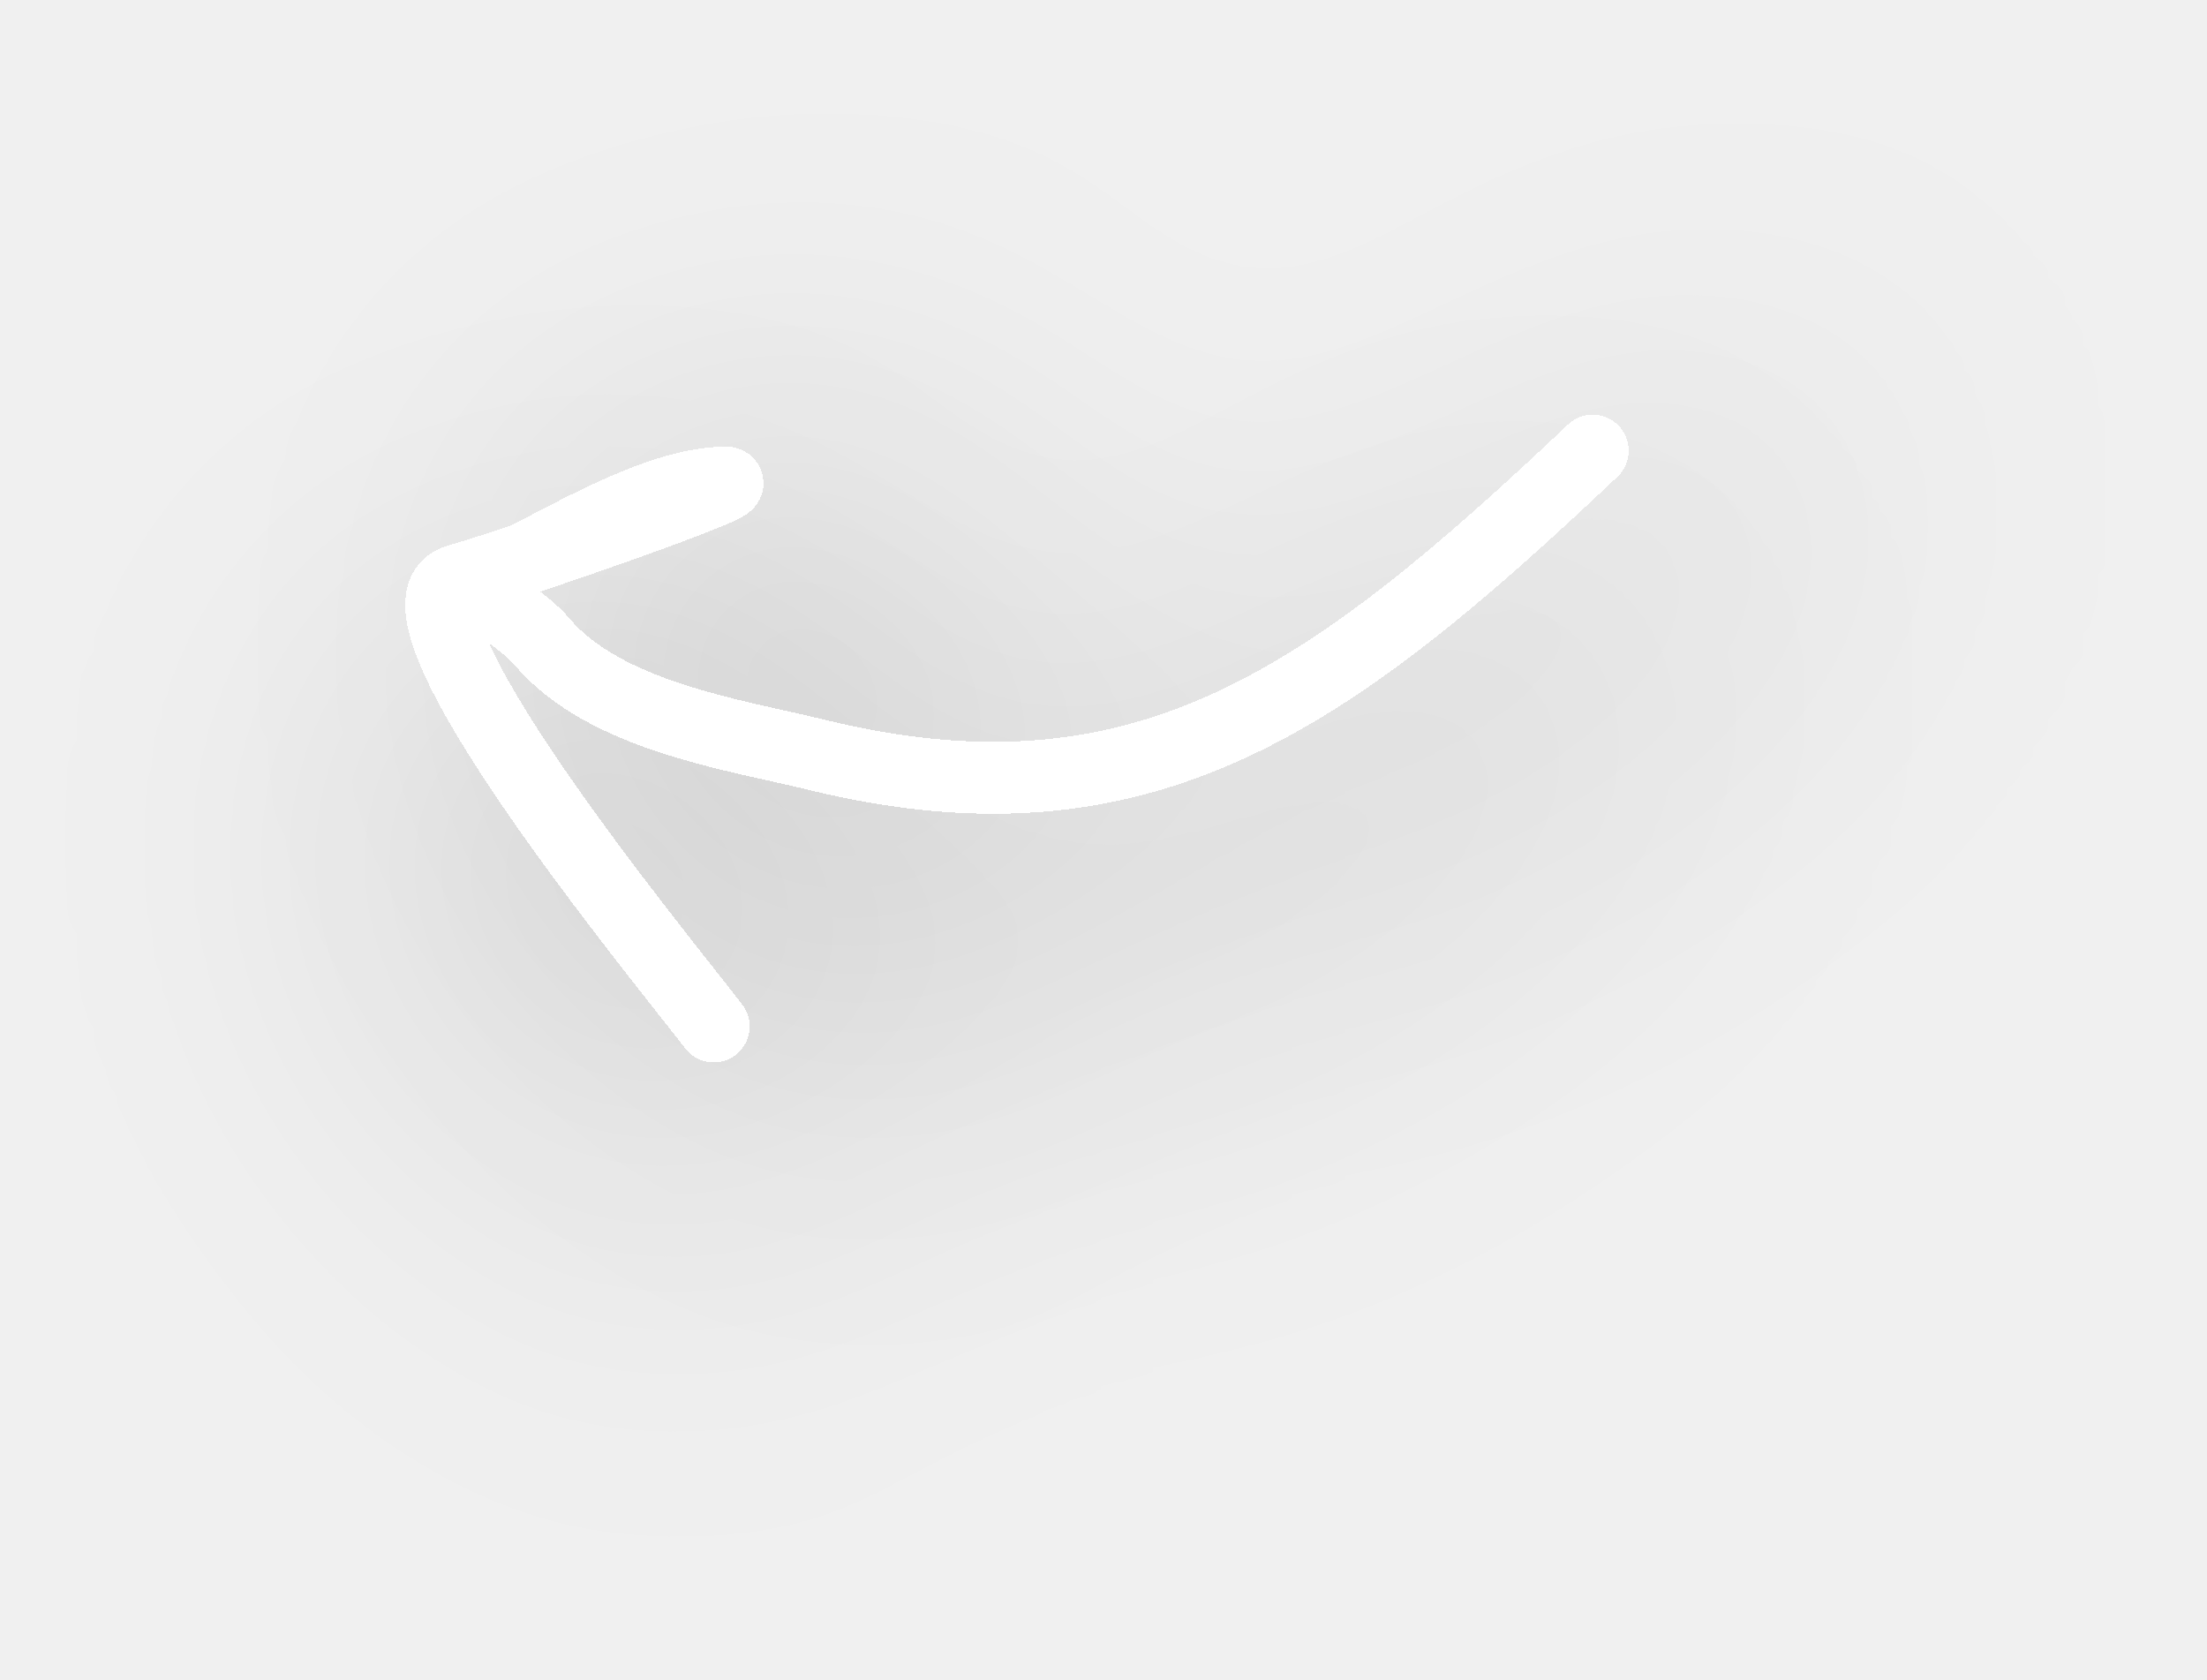
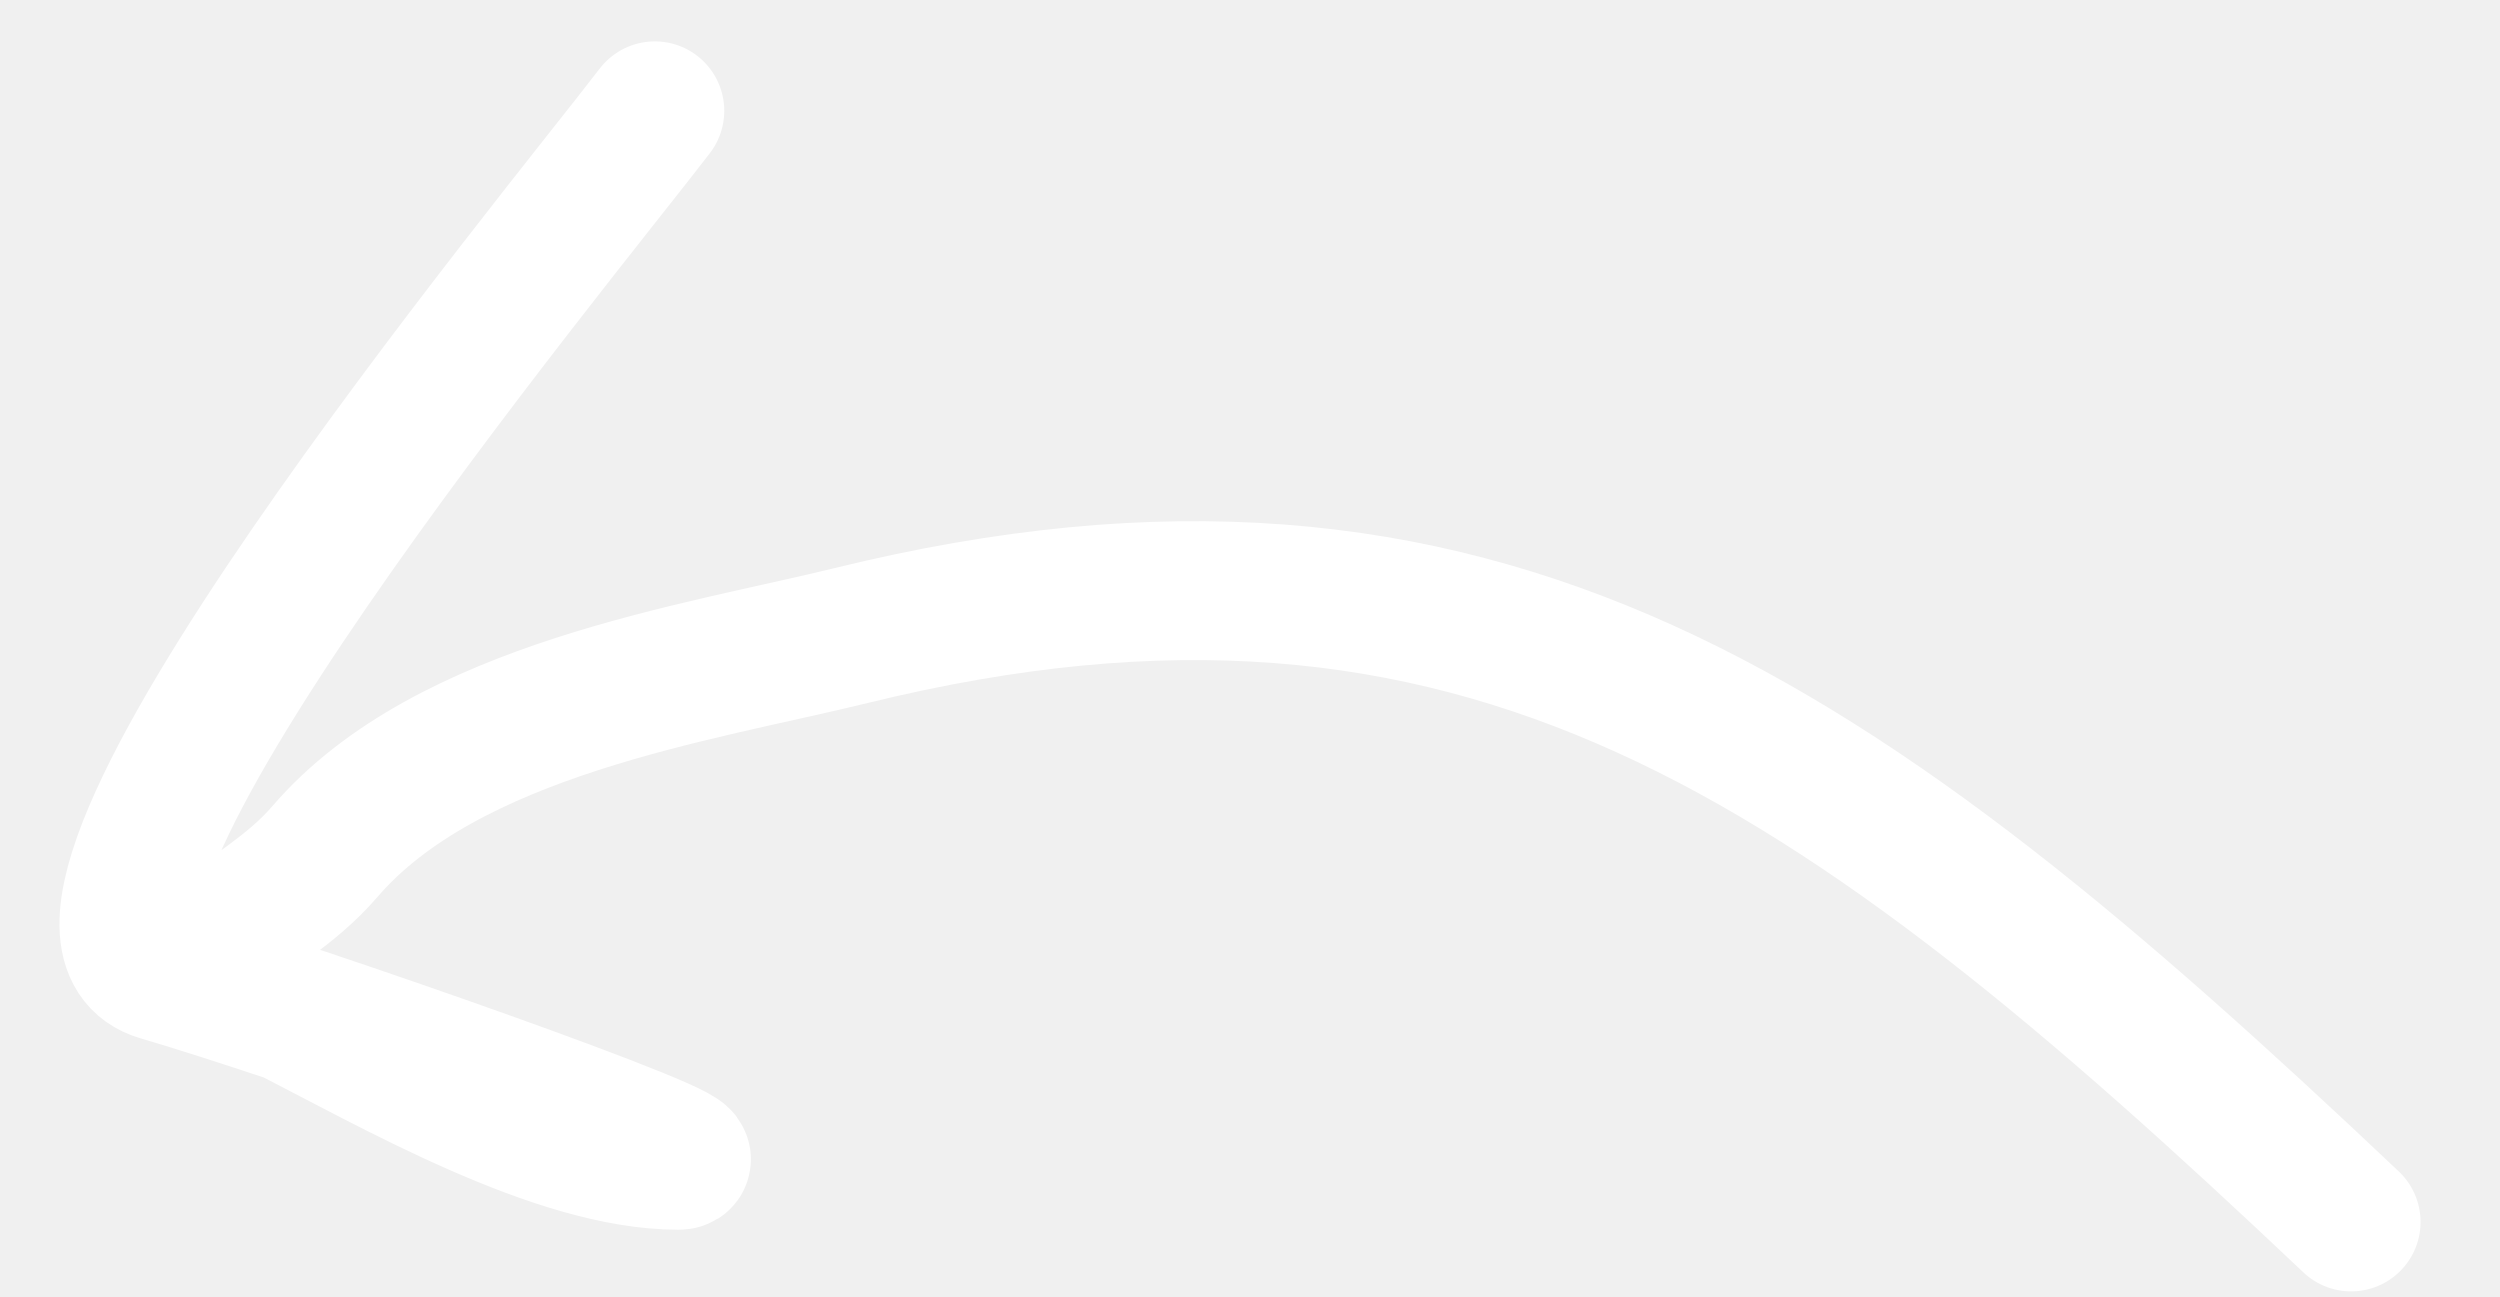
- <svg xmlns="http://www.w3.org/2000/svg" width="46" height="35" viewBox="0 0 46 35" fill="none">
-   <g filter="url(#filter0_dd_4348_76852)">
-     <path d="M33.196 9.393C27.663 14.631 23.791 17.395 16.996 15.726C15.346 15.321 12.637 14.934 11.313 13.393C10.561 12.517 9.396 12.435 10.861 11.689C12.067 11.074 13.816 10.059 15.13 10.059C15.604 10.059 10.96 11.68 9.532 12.096C7.705 12.628 13.876 20.084 14.875 21.393" stroke="white" stroke-width="1.5" stroke-linecap="round" shape-rendering="crispEdges" />
-   </g>
-   <defs>
-     <filter id="filter0_dd_4348_76852" x="0.446" y="0.643" width="45.5" height="33.5" filterUnits="userSpaceOnUse" color-interpolation-filters="sRGB">
-       <feFlood flood-opacity="0" result="BackgroundImageFix" />
-       <feColorMatrix in="SourceAlpha" type="matrix" values="0 0 0 0 0 0 0 0 0 0 0 0 0 0 0 0 0 0 127 0" result="hardAlpha" />
-       <feOffset dx="4" />
-       <feGaussianBlur stdDeviation="4" />
-       <feComposite in2="hardAlpha" operator="out" />
-       <feColorMatrix type="matrix" values="0 0 0 0 0 0 0 0 0 0 0 0 0 0 0 0 0 0 0.2 0" />
-       <feBlend mode="normal" in2="BackgroundImageFix" result="effect1_dropShadow_4348_76852" />
-       <feColorMatrix in="SourceAlpha" type="matrix" values="0 0 0 0 0 0 0 0 0 0 0 0 0 0 0 0 0 0 127 0" result="hardAlpha" />
-       <feOffset dy="4" />
-       <feGaussianBlur stdDeviation="4" />
-       <feComposite in2="hardAlpha" operator="out" />
-       <feColorMatrix type="matrix" values="0 0 0 0 0 0 0 0 0 0 0 0 0 0 0 0 0 0 0.2 0" />
-       <feBlend mode="normal" in2="effect1_dropShadow_4348_76852" result="effect2_dropShadow_4348_76852" />
-       <feBlend mode="normal" in="SourceGraphic" in2="effect2_dropShadow_4348_76852" result="shape" />
-     </filter>
-   </defs>
+ <svg xmlns="http://www.w3.org/2000/svg" width="27" height="14" viewBox="0 0 27 14" fill="none">
+   <path d="M25.392 13.197C19.86 7.959 15.988 5.195 9.192 6.864C7.543 7.269 4.833 7.656 3.509 9.197C2.757 10.073 1.592 10.155 3.057 10.901C4.264 11.516 6.013 12.531 7.326 12.531C7.8 12.531 3.157 10.909 1.728 10.494C-0.098 9.962 6.072 2.506 7.072 1.197" stroke="white" stroke-width="1.5" stroke-linecap="round" />
</svg>
